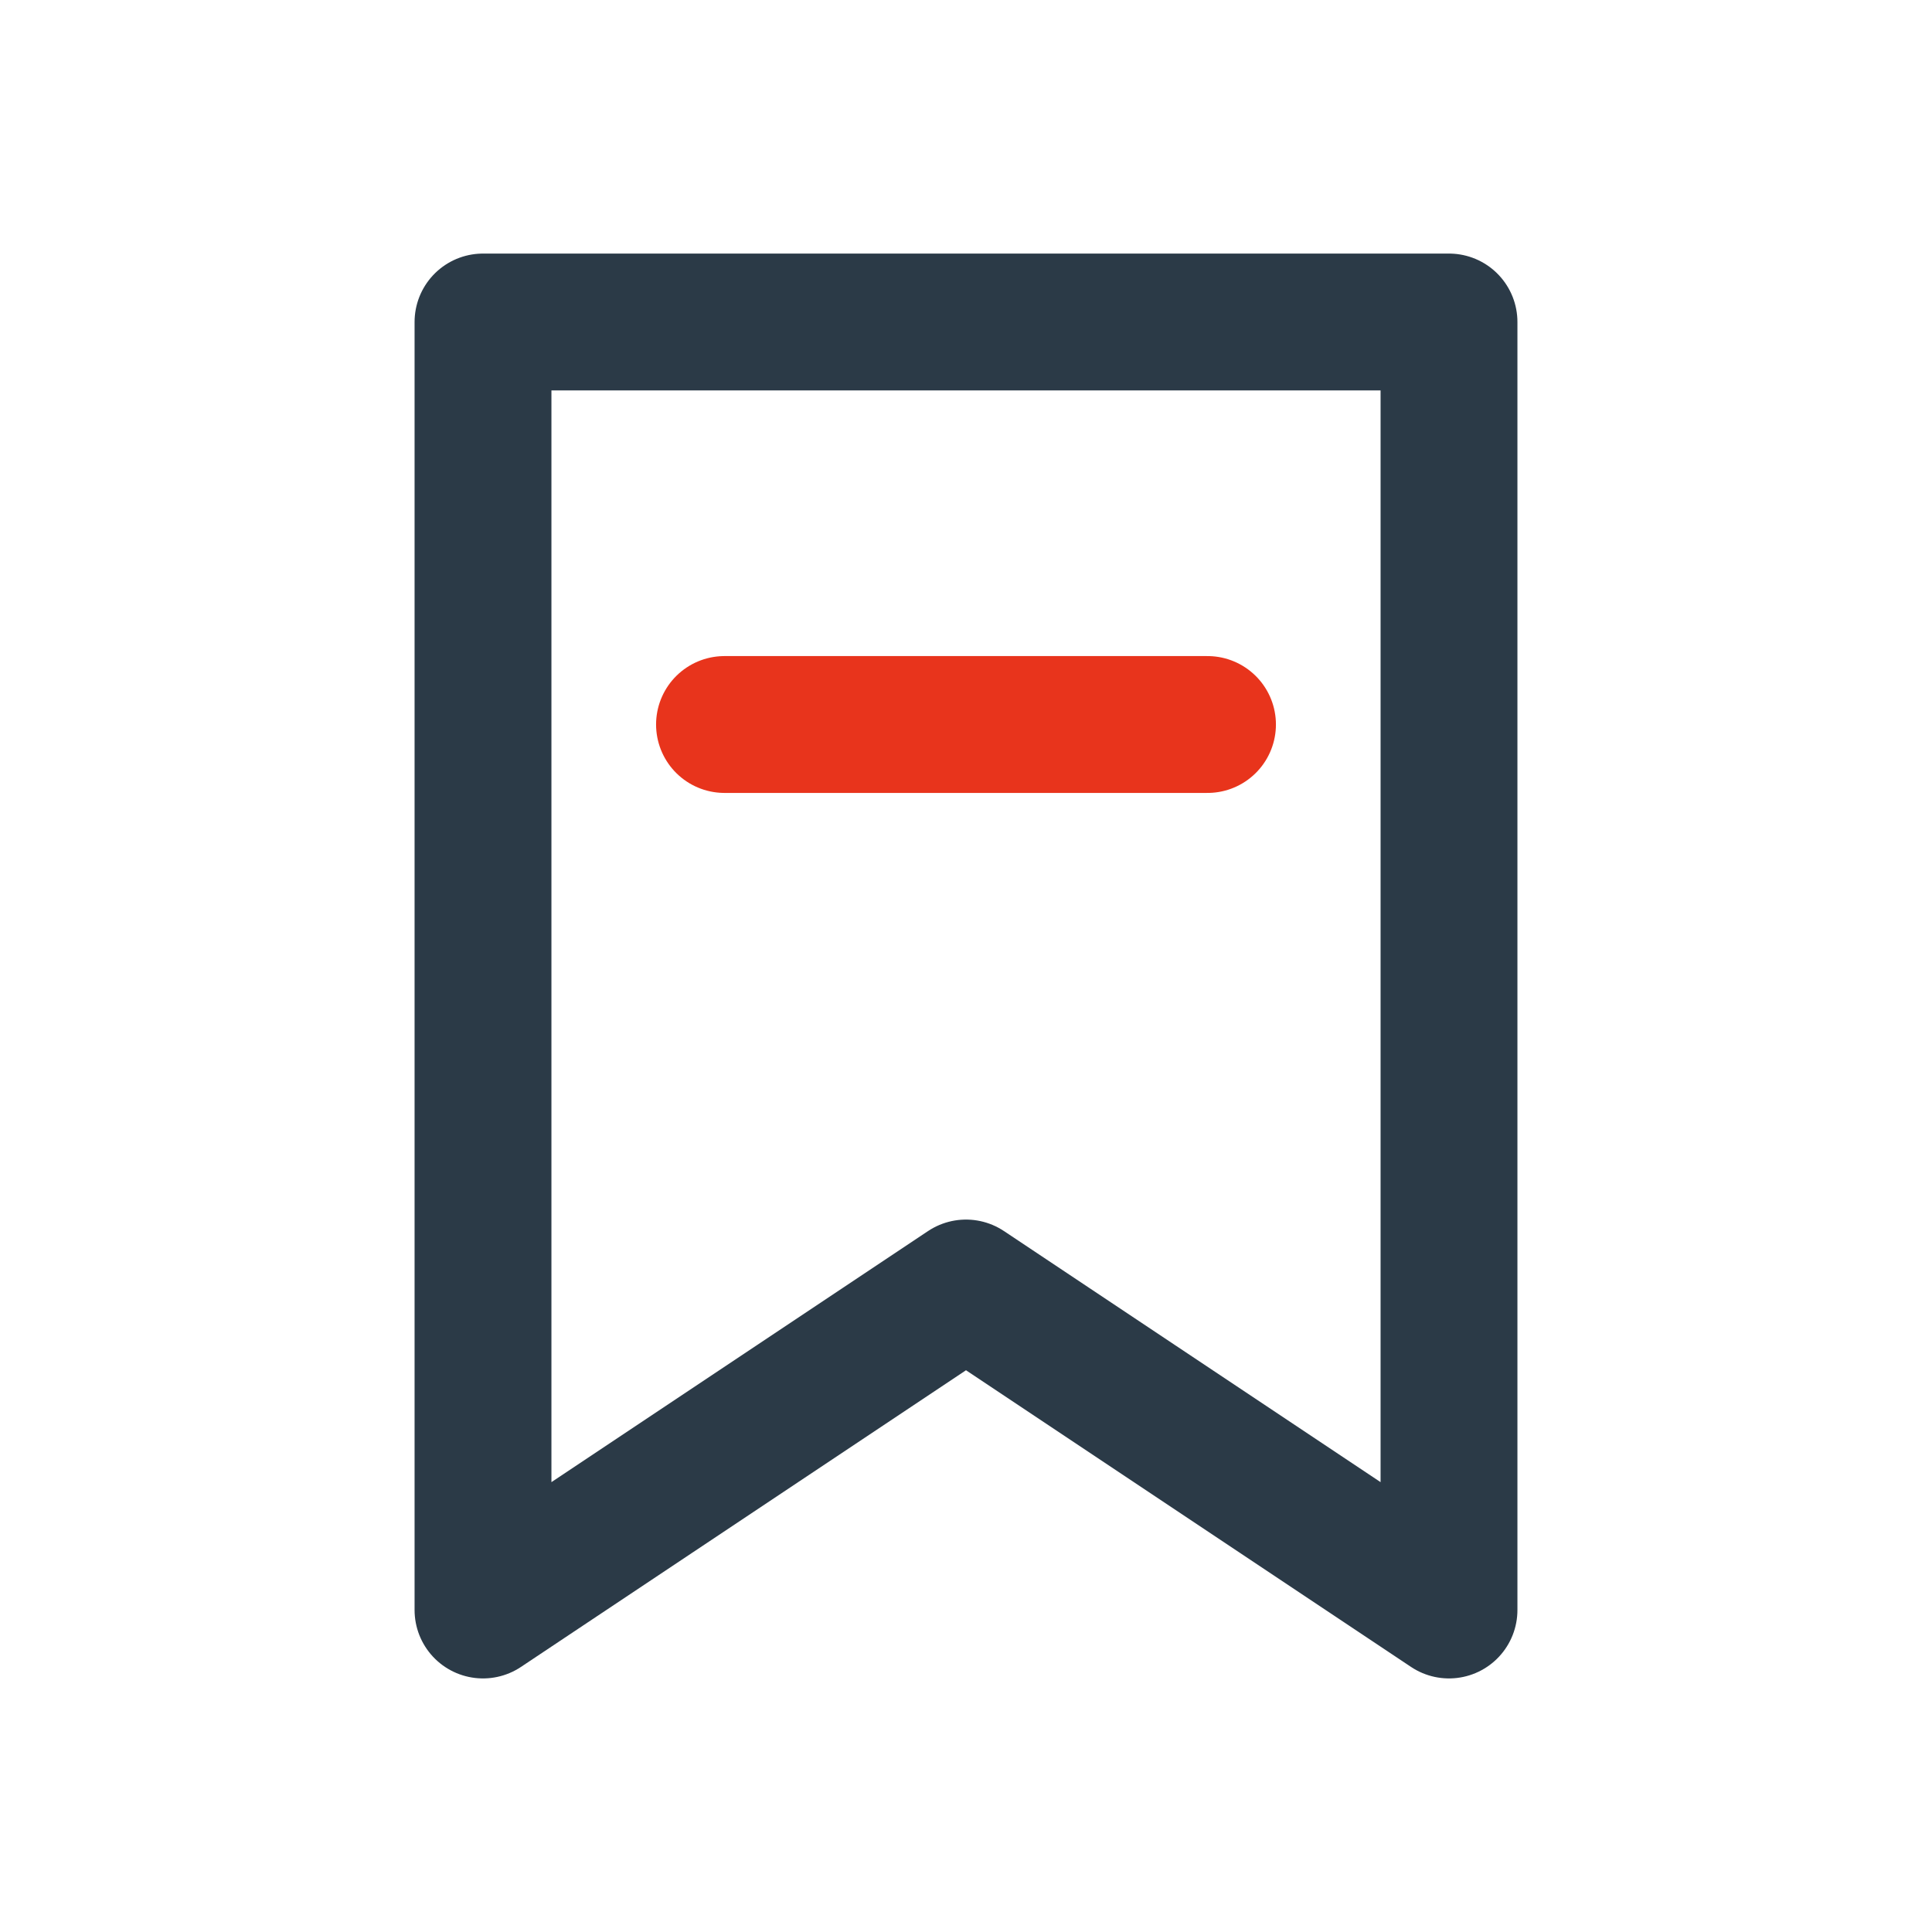
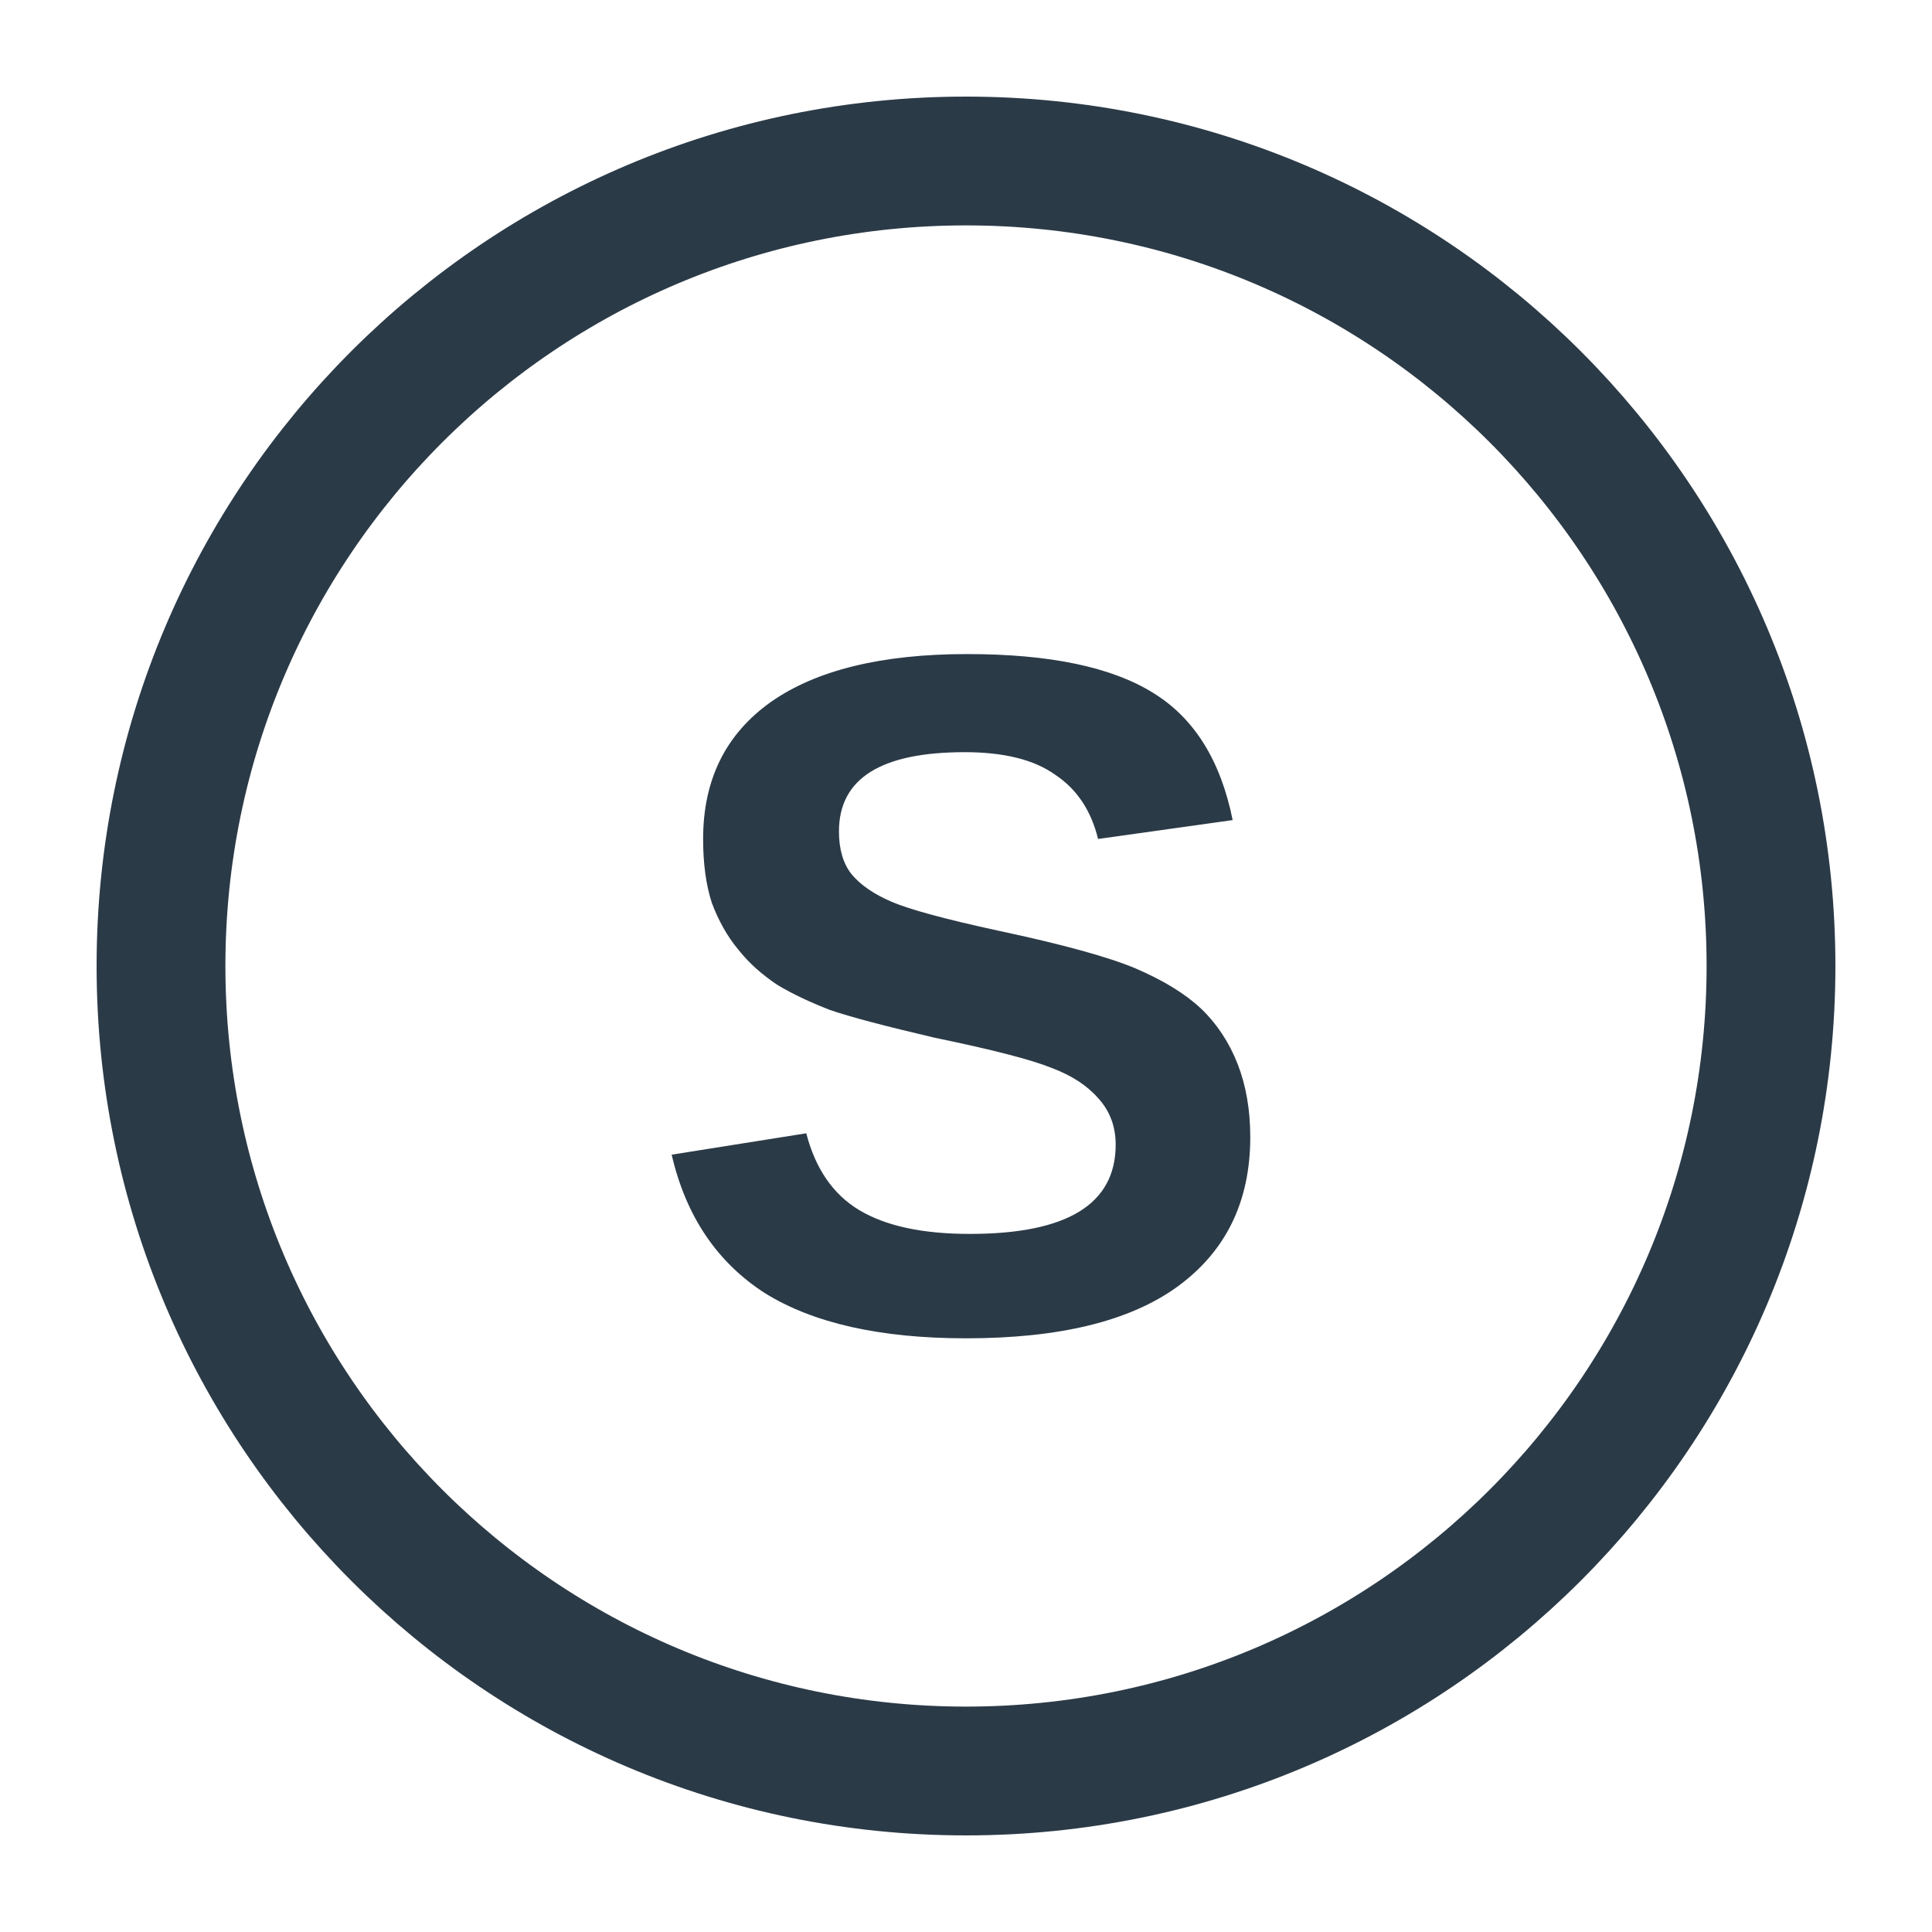
- <svg xmlns="http://www.w3.org/2000/svg" width="24" height="24" viewBox="0 0 24 24" fill="none" stroke="#2b3a47" stroke-width="1.7" stroke-linecap="round" stroke-linejoin="round">
-   <path d="M6 4h12v16l-6-4-6 4z" />
-   <path d="M9 9h6" stroke="#E8341C" />
+ <svg xmlns="http://www.w3.org/2000/svg" width="24" height="24" viewBox="0 0 24 24">
+   <circle cx="12" cy="12" r="10" fill="none" stroke="#2b3a47" stroke-width="1.6" />
+   <text x="12" y="16.5" text-anchor="middle" font-family="Segoe UI, Arial, sans-serif" font-size="12" font-weight="700" fill="#2b3a47">S</text>
</svg>
